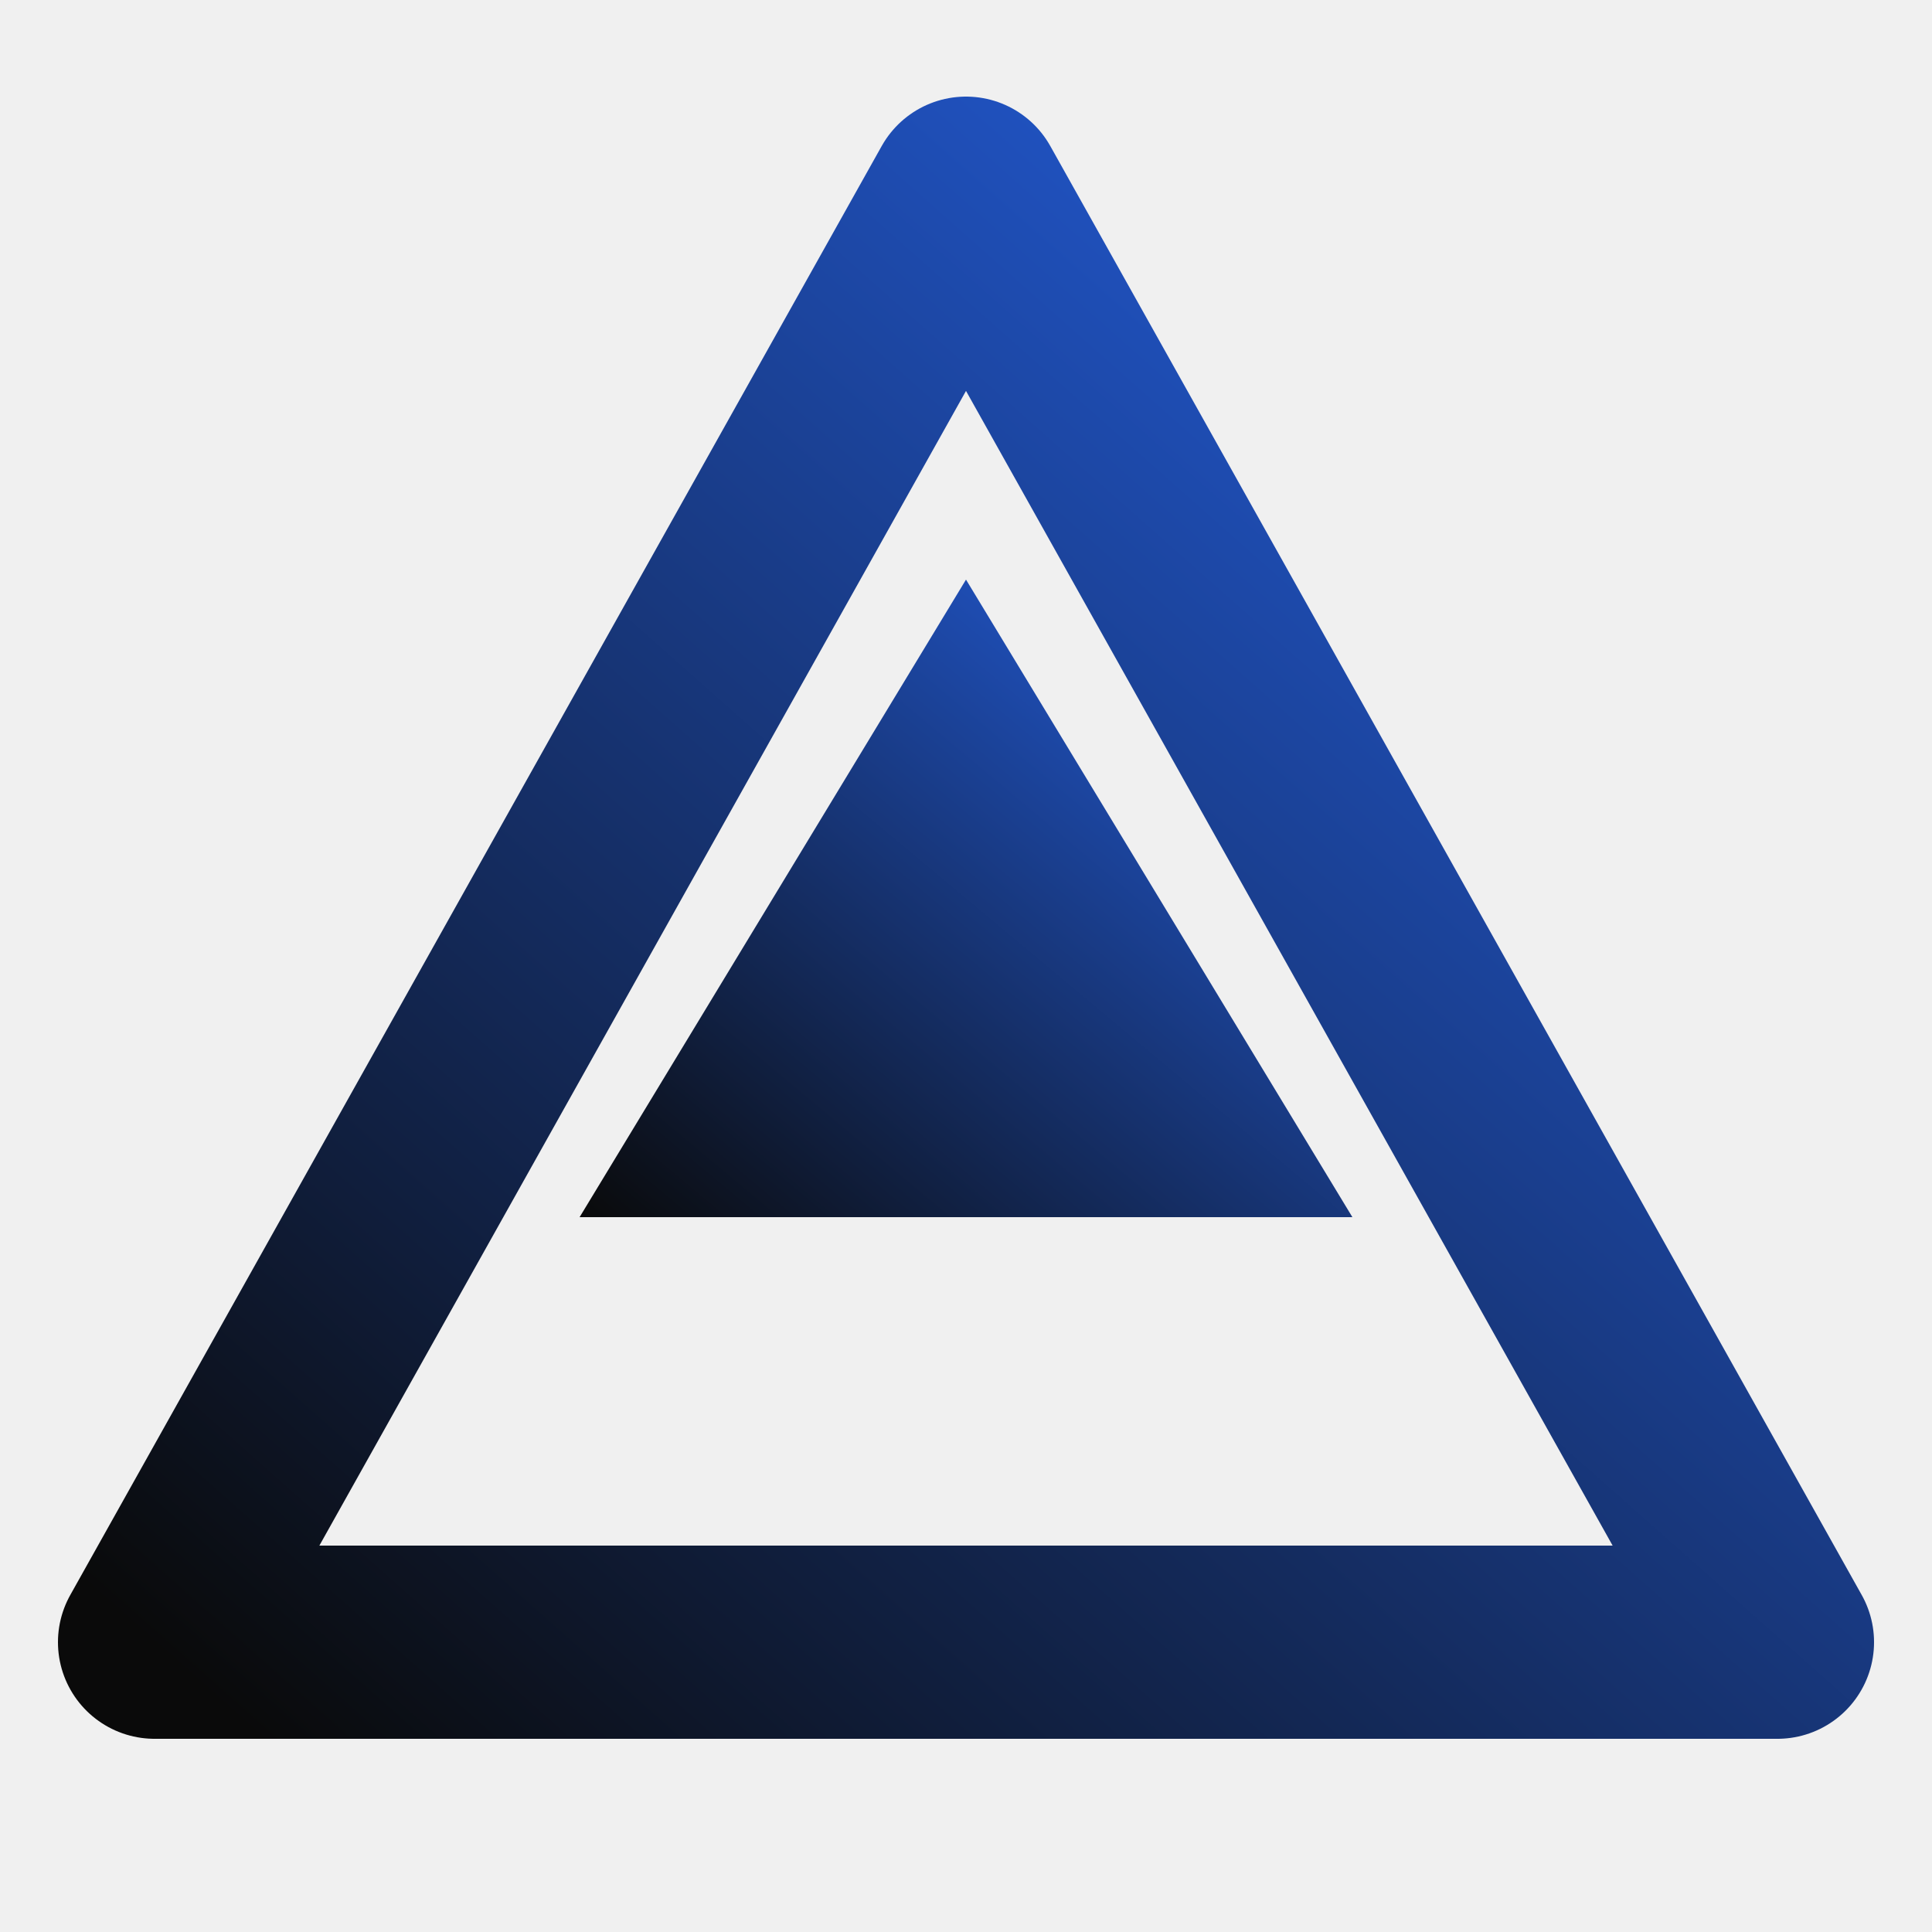
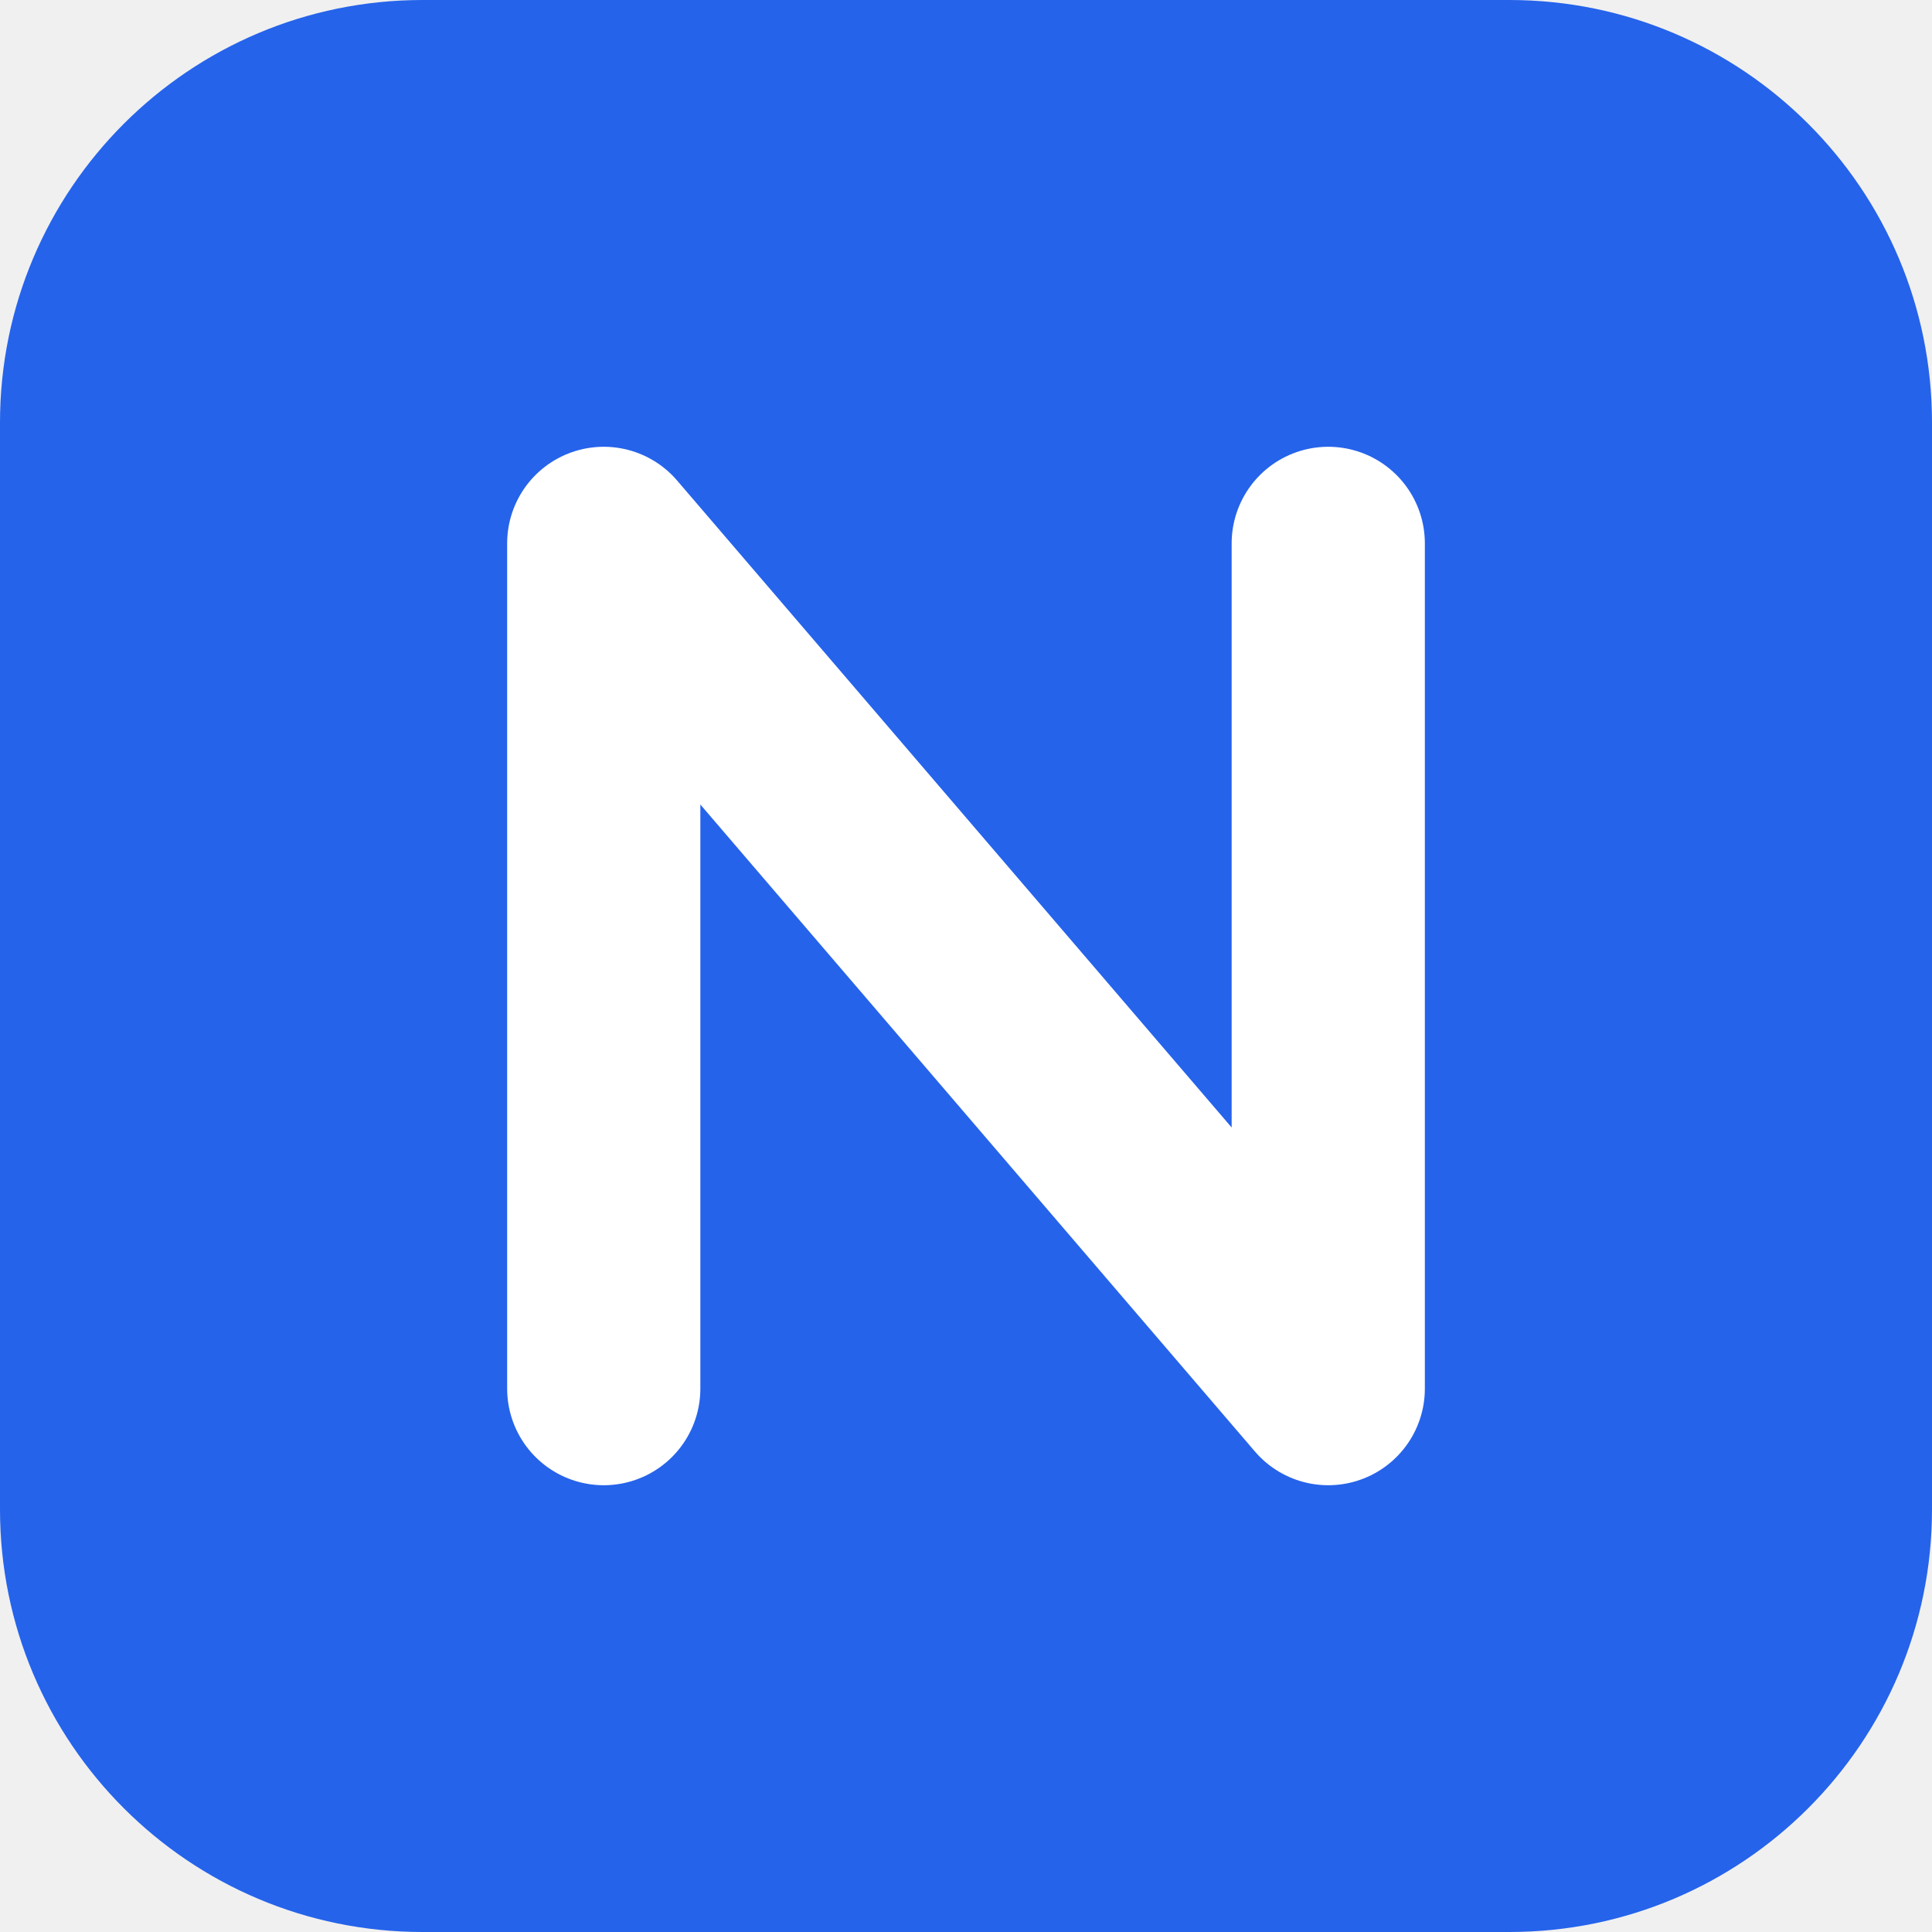
- <svg xmlns="http://www.w3.org/2000/svg" viewBox="0 0 100 100">
-   <defs>
-     <linearGradient id="g" x1="0%" y1="100%" x2="100%" y2="0%">
-       <stop offset="0%" style="stop-color:#0A0A0A" />
-       <stop offset="100%" style="stop-color:#2563EB" />
-     </linearGradient>
-   </defs>
-   <polygon points="50,10 92,85 8,85" fill="none" stroke="url(#g)" stroke-width="10" stroke-linejoin="round" />
-   <polygon points="50,30 70,63 30,63" fill="url(#g)" />
+ <svg xmlns="http://www.w3.org/2000/svg" viewBox="0 0 32 32">
+   <rect width="32" height="32" rx="7" fill="#2563EB" />
+   <path d="M10 23V9l12 14V9" stroke="#fff" stroke-width="3.2" fill="none" stroke-linecap="round" stroke-linejoin="round" />
</svg>
